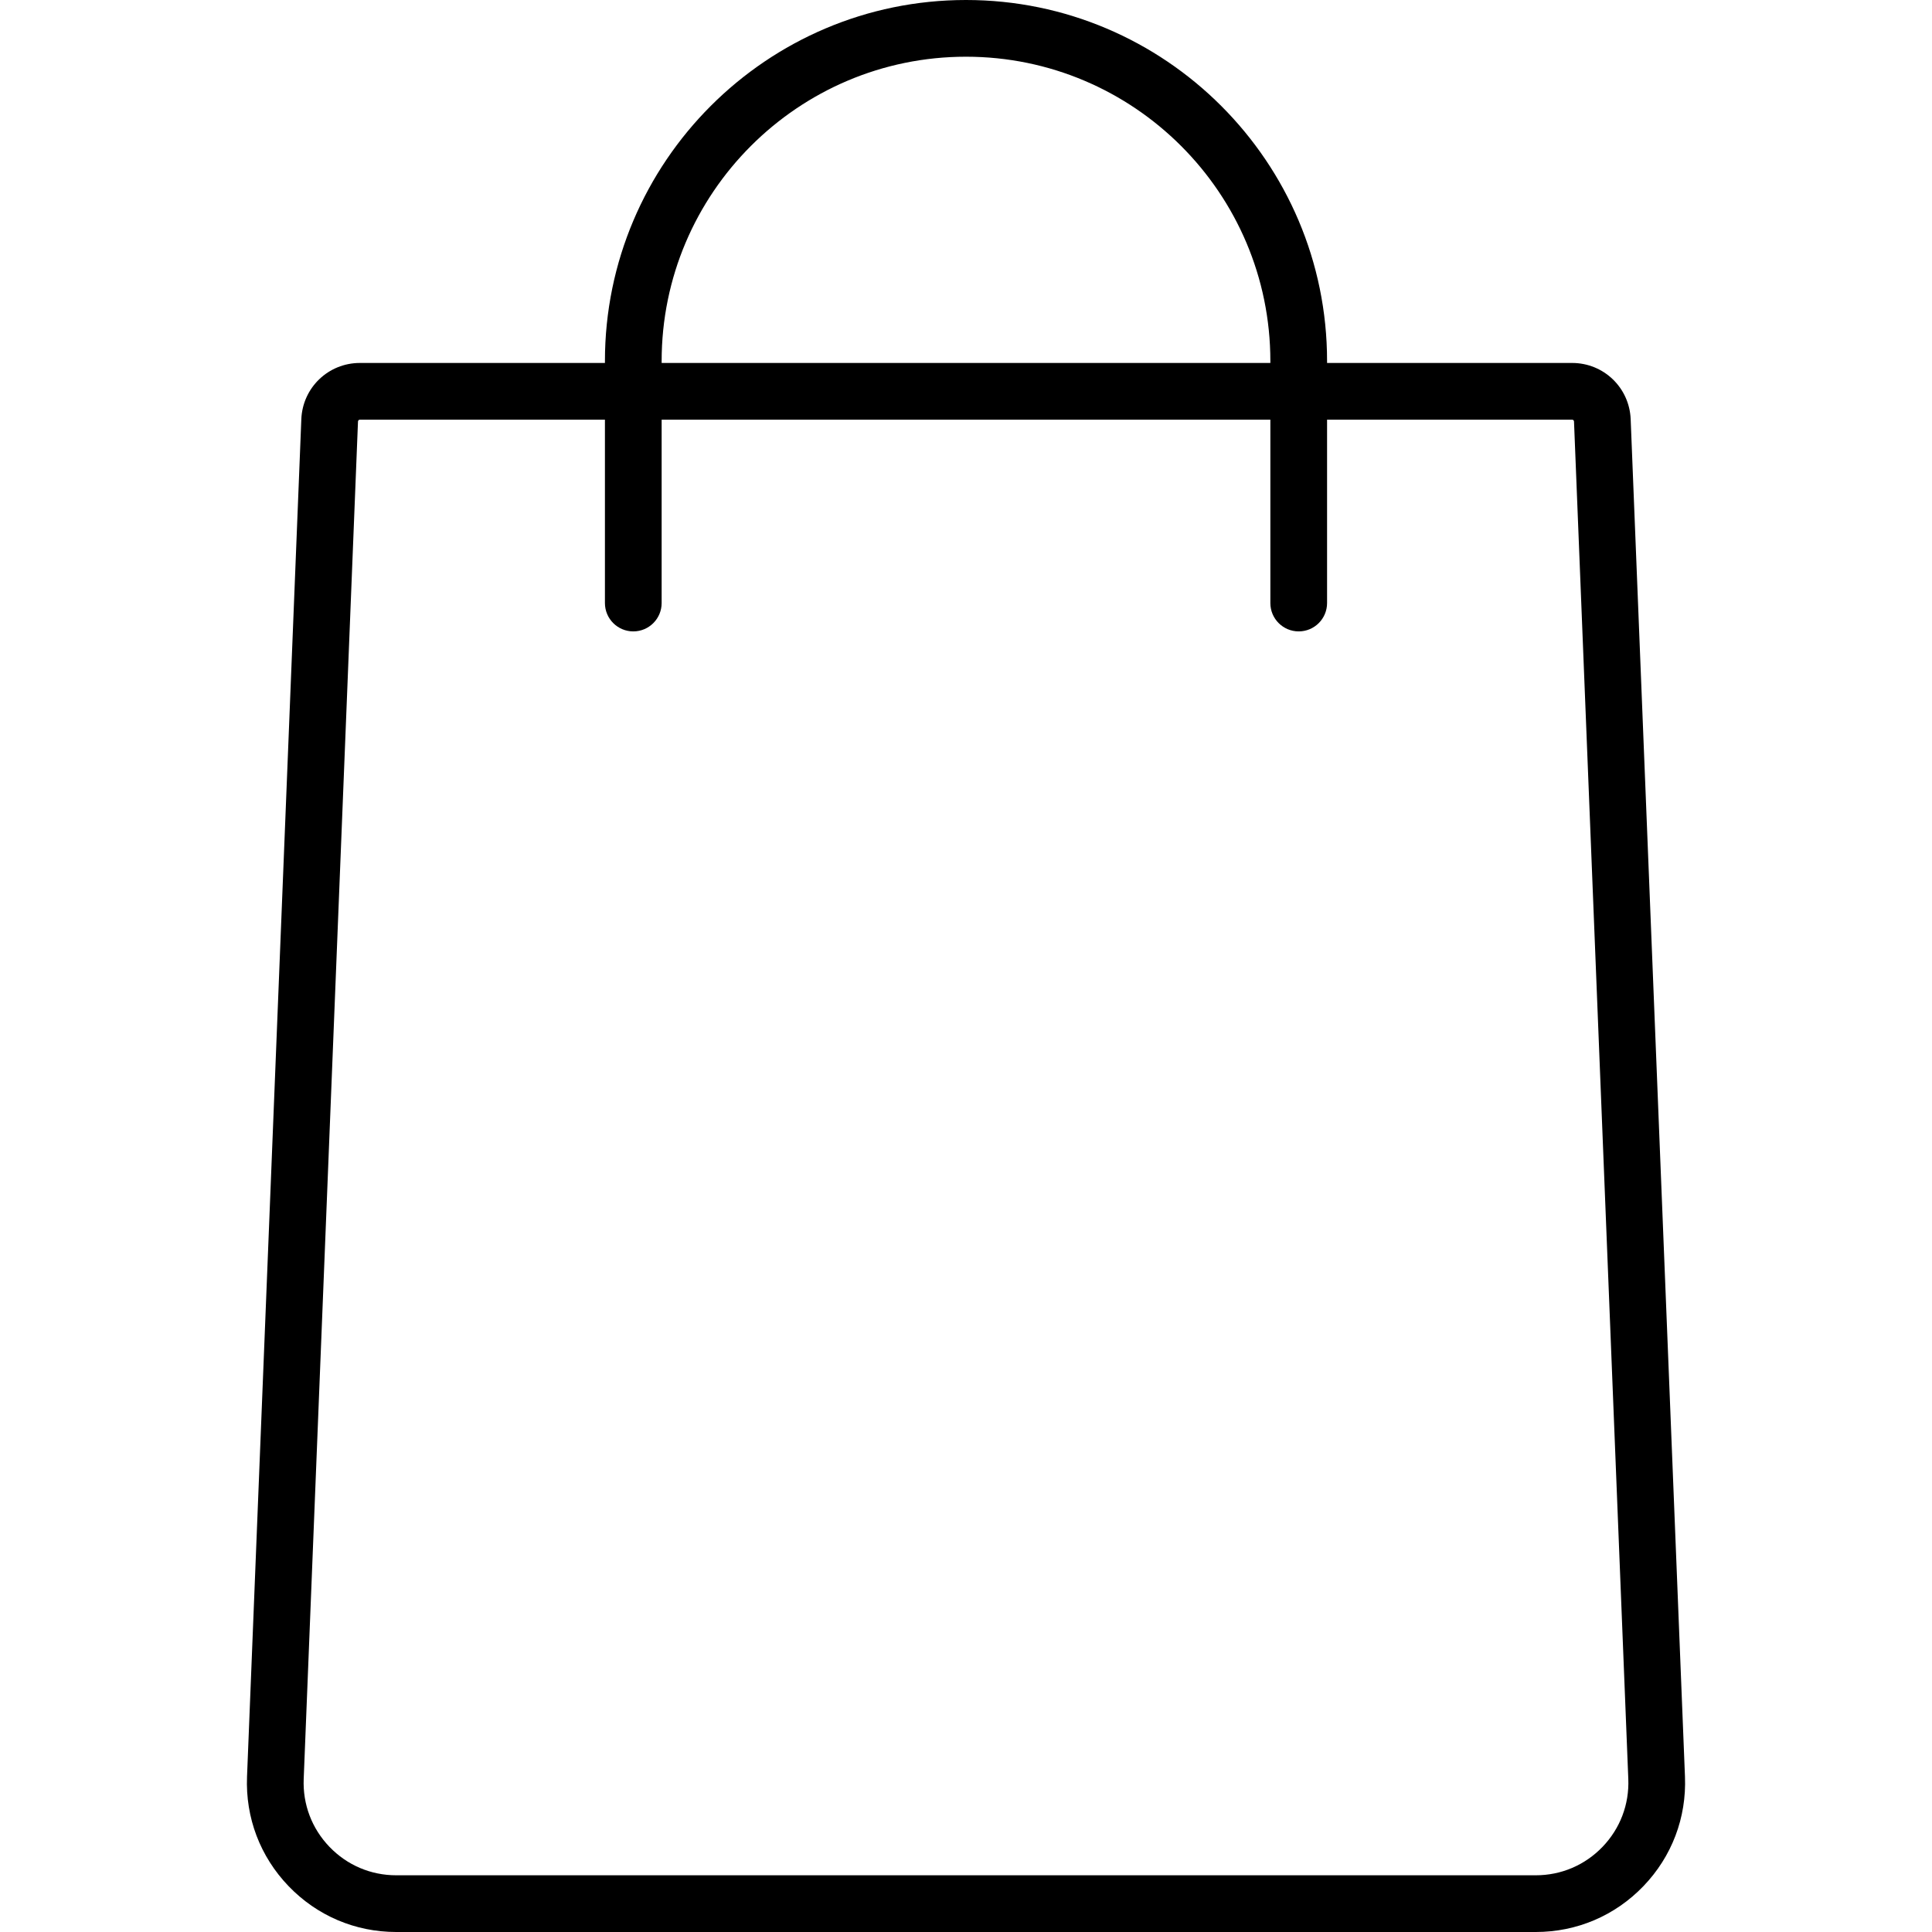
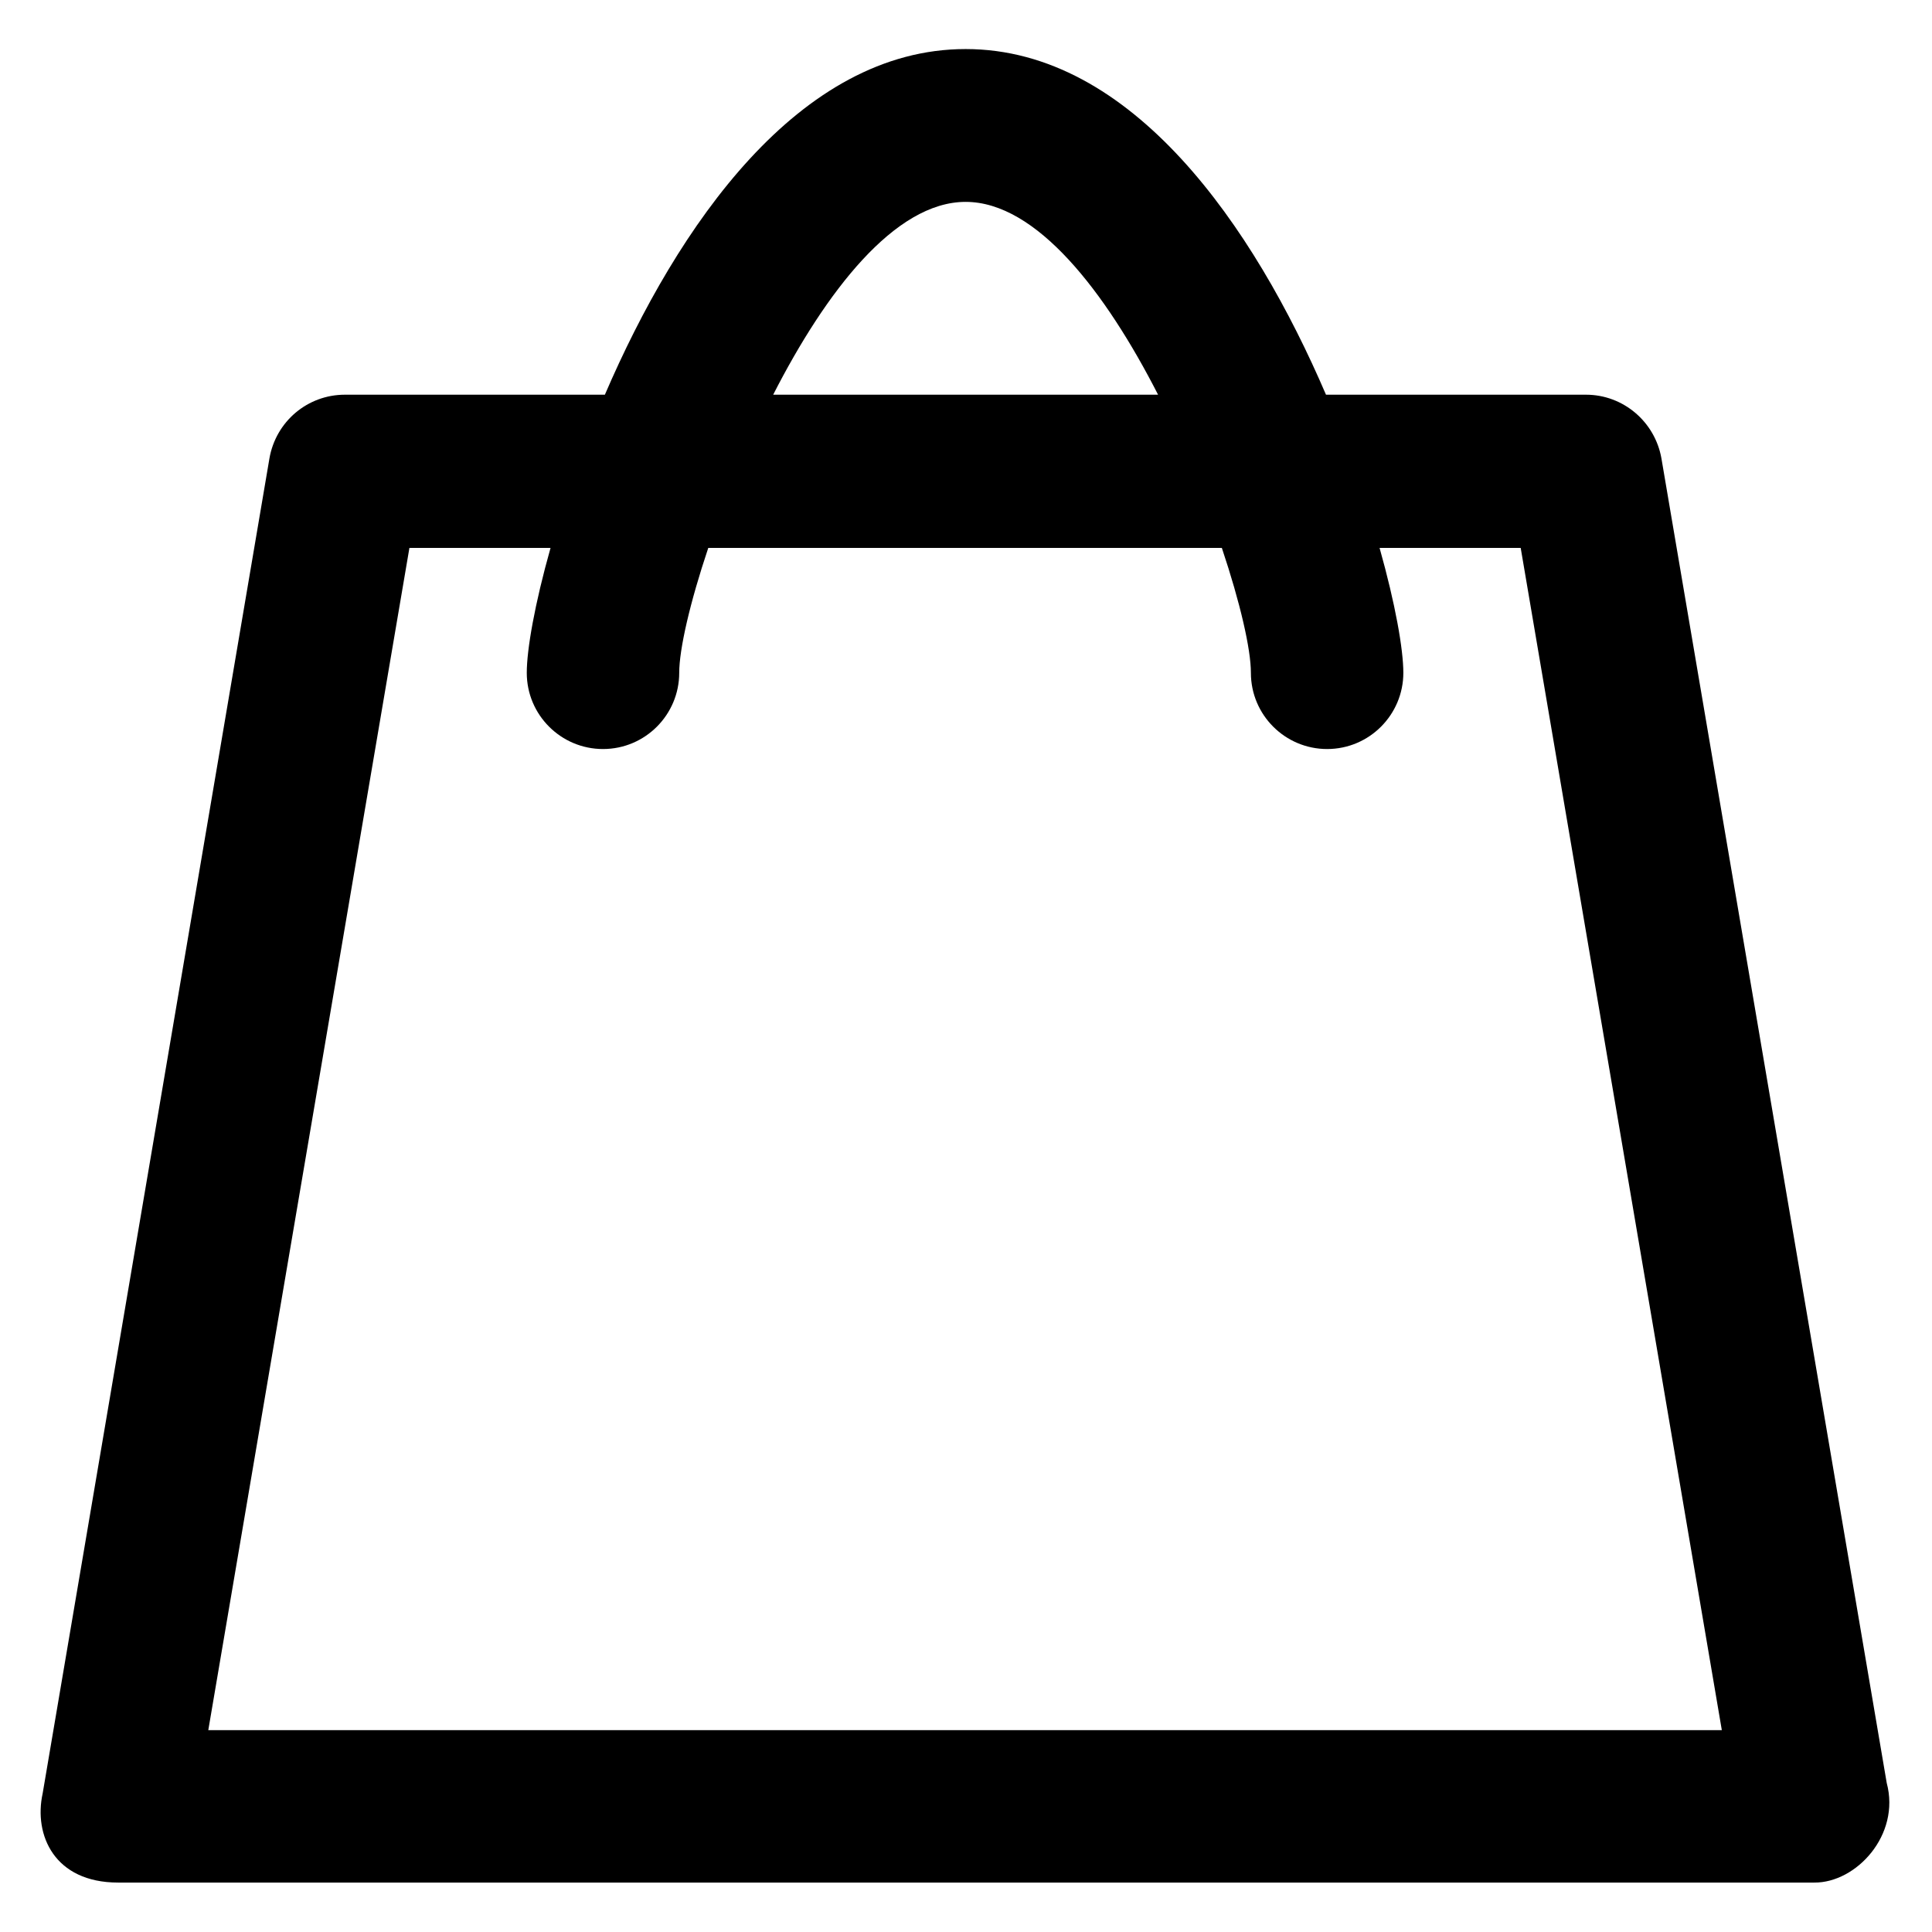
- <svg xmlns="http://www.w3.org/2000/svg" version="1.1" id="Capa_1" x="0px" y="0px" viewBox="0 0 511 511" style="enable-background:new 0 0 511 511;" xml:space="preserve">
-   <path d="M445.663,469.921l-14.362-359.041C430.968,102.537,424.165,96,415.814,96H351v-0.5C351,42.841,308.159,0,255.5,0  S160,42.841,160,95.5V96H95.187c-8.351,0-15.153,6.536-15.488,14.88L65.337,469.921c-0.434,10.842,3.468,21.122,10.985,28.946  C83.84,506.691,93.956,511,104.806,511h301.389c10.851,0,20.966-4.309,28.484-12.133  C442.195,491.042,446.097,480.763,445.663,469.921z M175,95.5c0-44.388,36.112-80.5,80.5-80.5S336,51.112,336,95.5V96H175V95.5z   M423.862,488.474c-4.663,4.853-10.938,7.526-17.667,7.526H104.806c-6.73,0-13.004-2.672-17.667-7.525  c-4.663-4.853-7.083-11.229-6.813-17.954L94.687,111.48c0.011-0.27,0.23-0.48,0.5-0.48H160v48.5c0,4.142,3.358,7.5,7.5,7.5  s7.5-3.358,7.5-7.5V111h161v48.5c0,4.142,3.358,7.5,7.5,7.5s7.5-3.358,7.5-7.5V111h64.814c0.269,0,0.488,0.21,0.499,0.48  l14.362,359.041C430.944,477.245,428.524,483.621,423.862,488.474z" />
+ <svg xmlns="http://www.w3.org/2000/svg" version="1.1" viewBox="0 0 512 512" enable-background="new 0 0 512 512">
  <g>
- </g>
-   <g>
- </g>
-   <g>
- </g>
-   <g>
- </g>
-   <g>
- </g>
-   <g>
- </g>
-   <g>
- </g>
-   <g>
- </g>
-   <g>
- </g>
-   <g>
- </g>
-   <g>
- </g>
-   <g>
- </g>
-   <g>
- </g>
-   <g>
- </g>
-   <g>
- </g>
+     <path d="m500,472.5l-59.7-351c-1.7-9.7-10.1-16.9-20-16.9h-68.9c-19.1-44.5-51.3-91.6-95.5-91.6-44.2,0-76.4,47-95.6,91.6h-68.9c-9.9,0-18.3,7.1-20,16.9l-60.1,353.8c-2.4,11 3.1,23.6 20,23.6h449.3c0.1,0 0.1,0 0.2,0 11.1,0.1 22.9-12.6 19.2-26.4zm-244.1-419c18.8,0 37.1,23.9 51,51.1h-102c13.9-27.2 32.2-51.1 51-51.1zm-200.7,405l53.3-313.3h37.4c-4.2,14.9-6.3,26.9-6.3,33.1 0,11.2 9.1,20.2 20.2,20.2 11.2,0 20.2-9.1 20.2-20.2 0-6.2 2.8-18.5 7.7-33.1h136.1c4.9,14.6 7.7,26.9 7.7,33.1 0,11.2 9.1,20.2 20.2,20.2 11.2,0 20.2-9.1 20.2-20.2 0-6.2-2.1-18.2-6.3-33.1h37.4l53.3,313.3h-401.1z" />
+   </g>
</svg>
